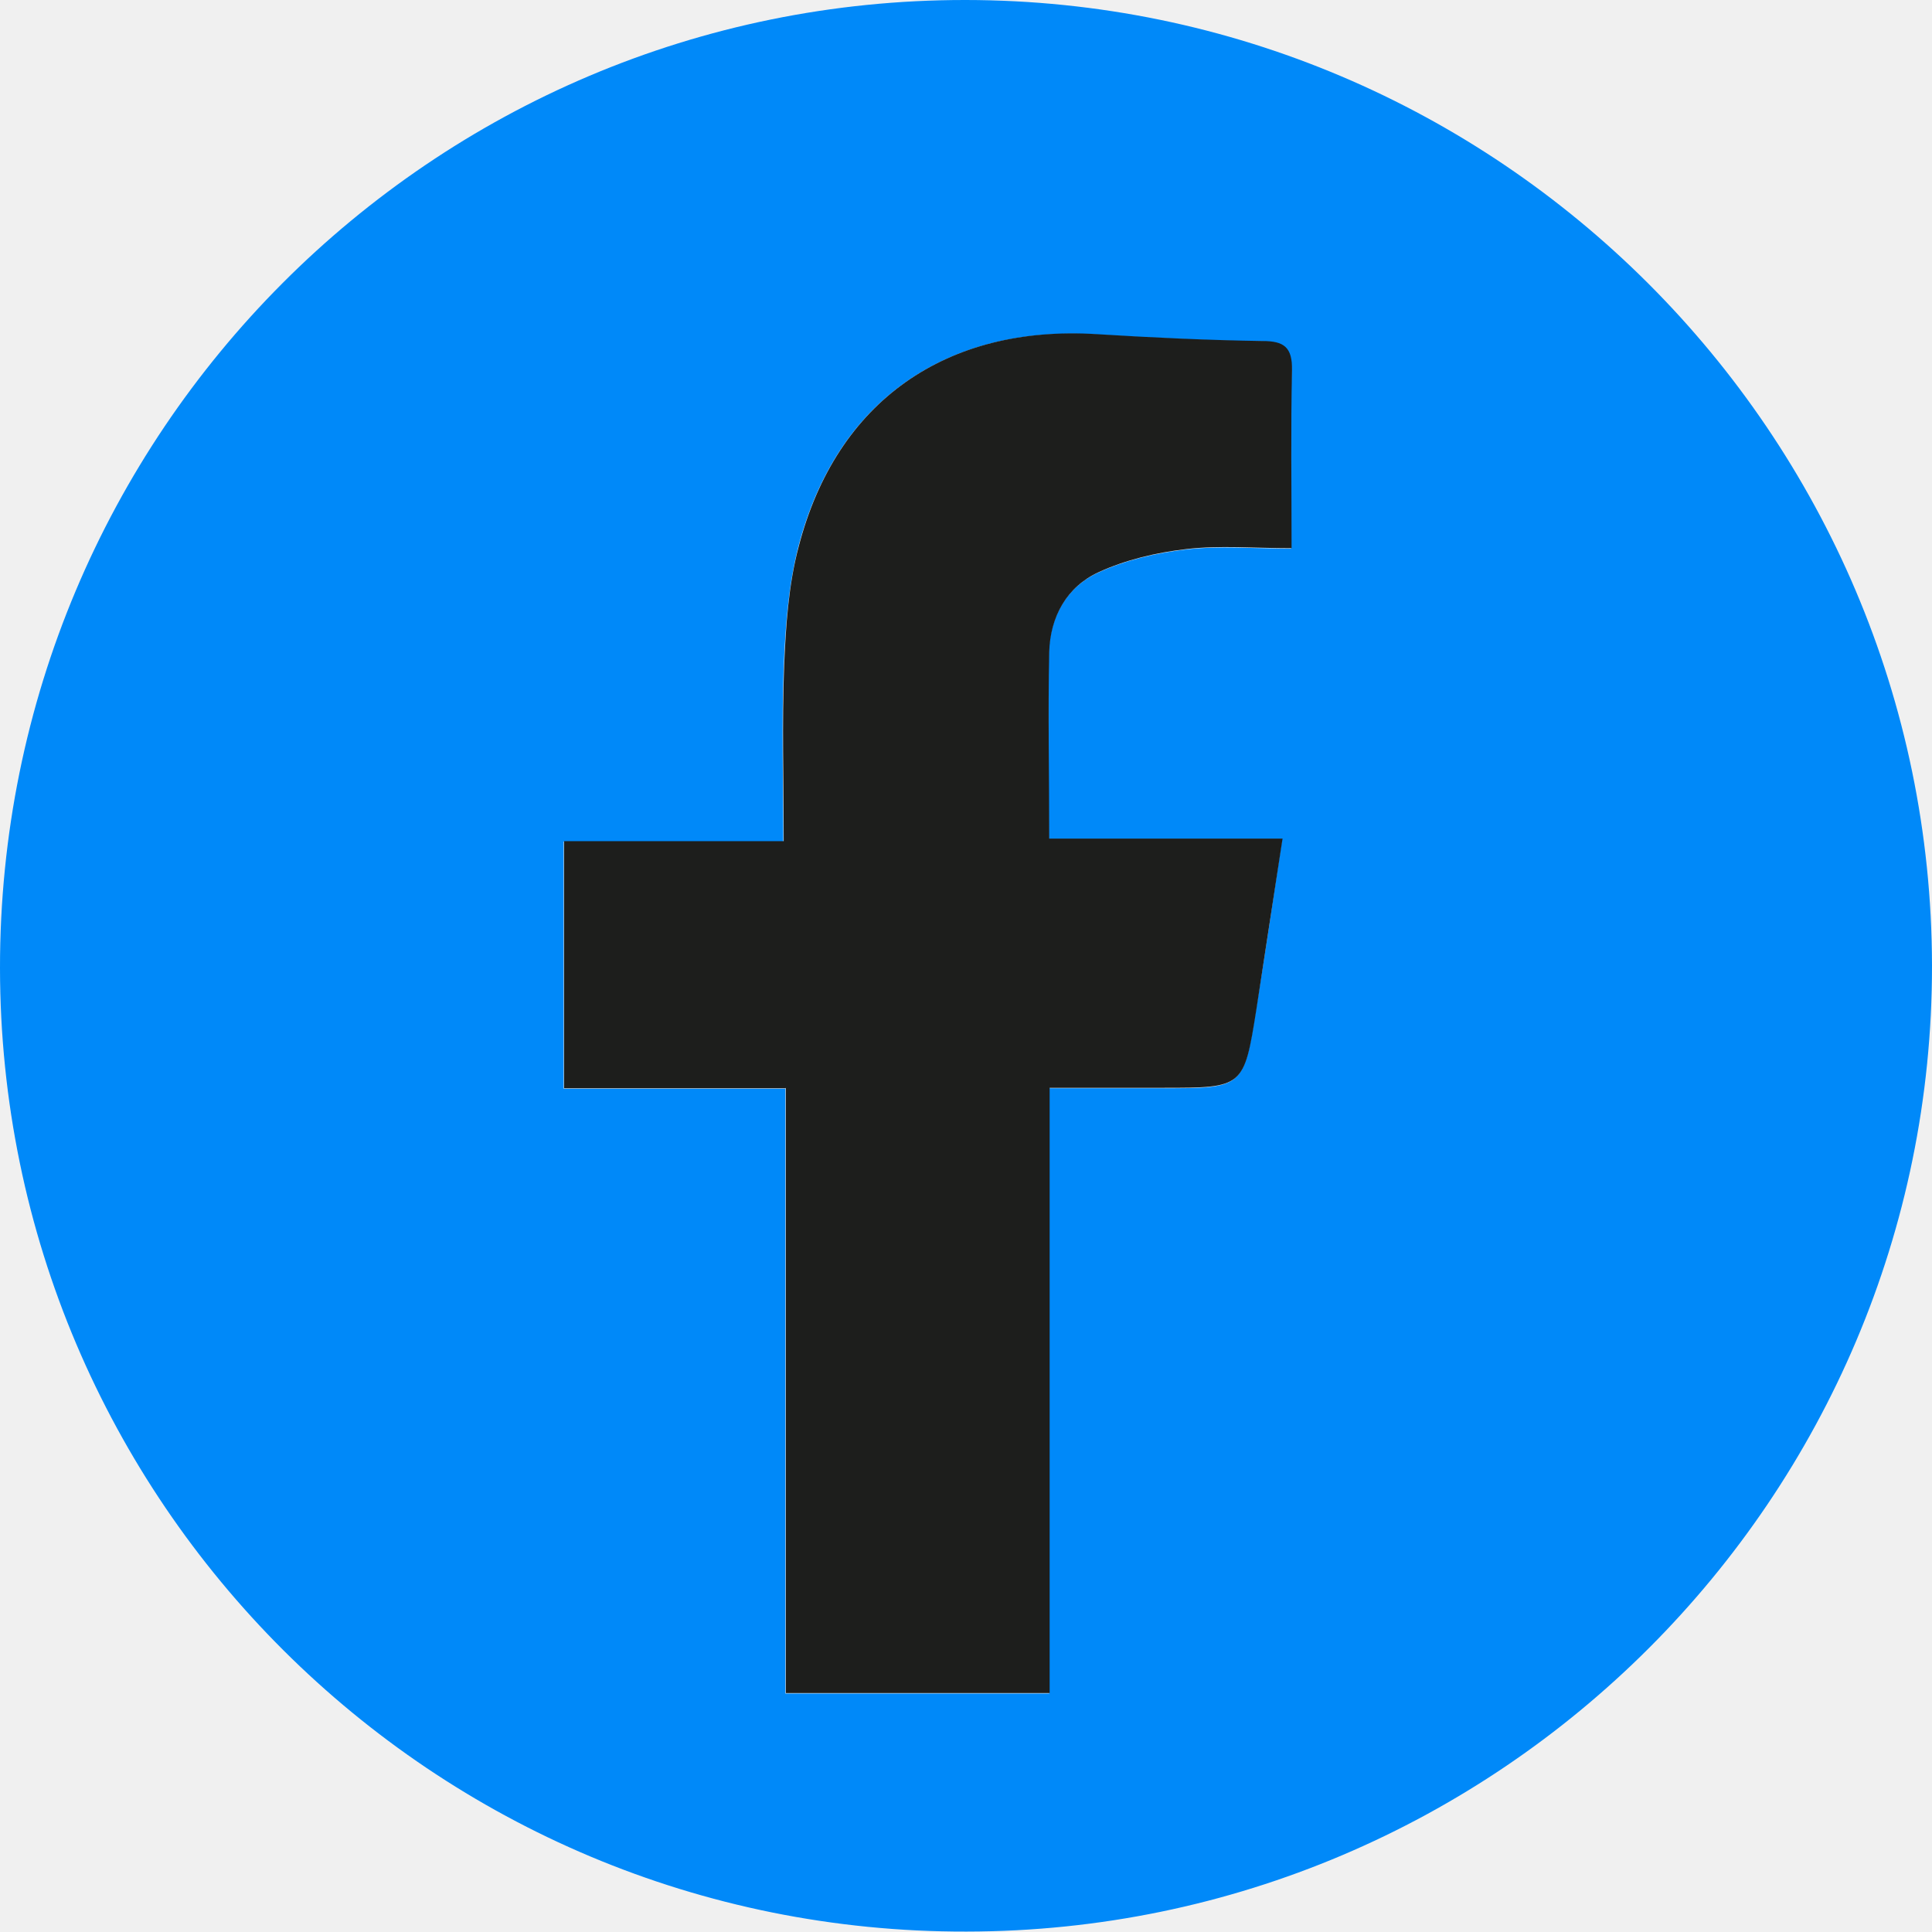
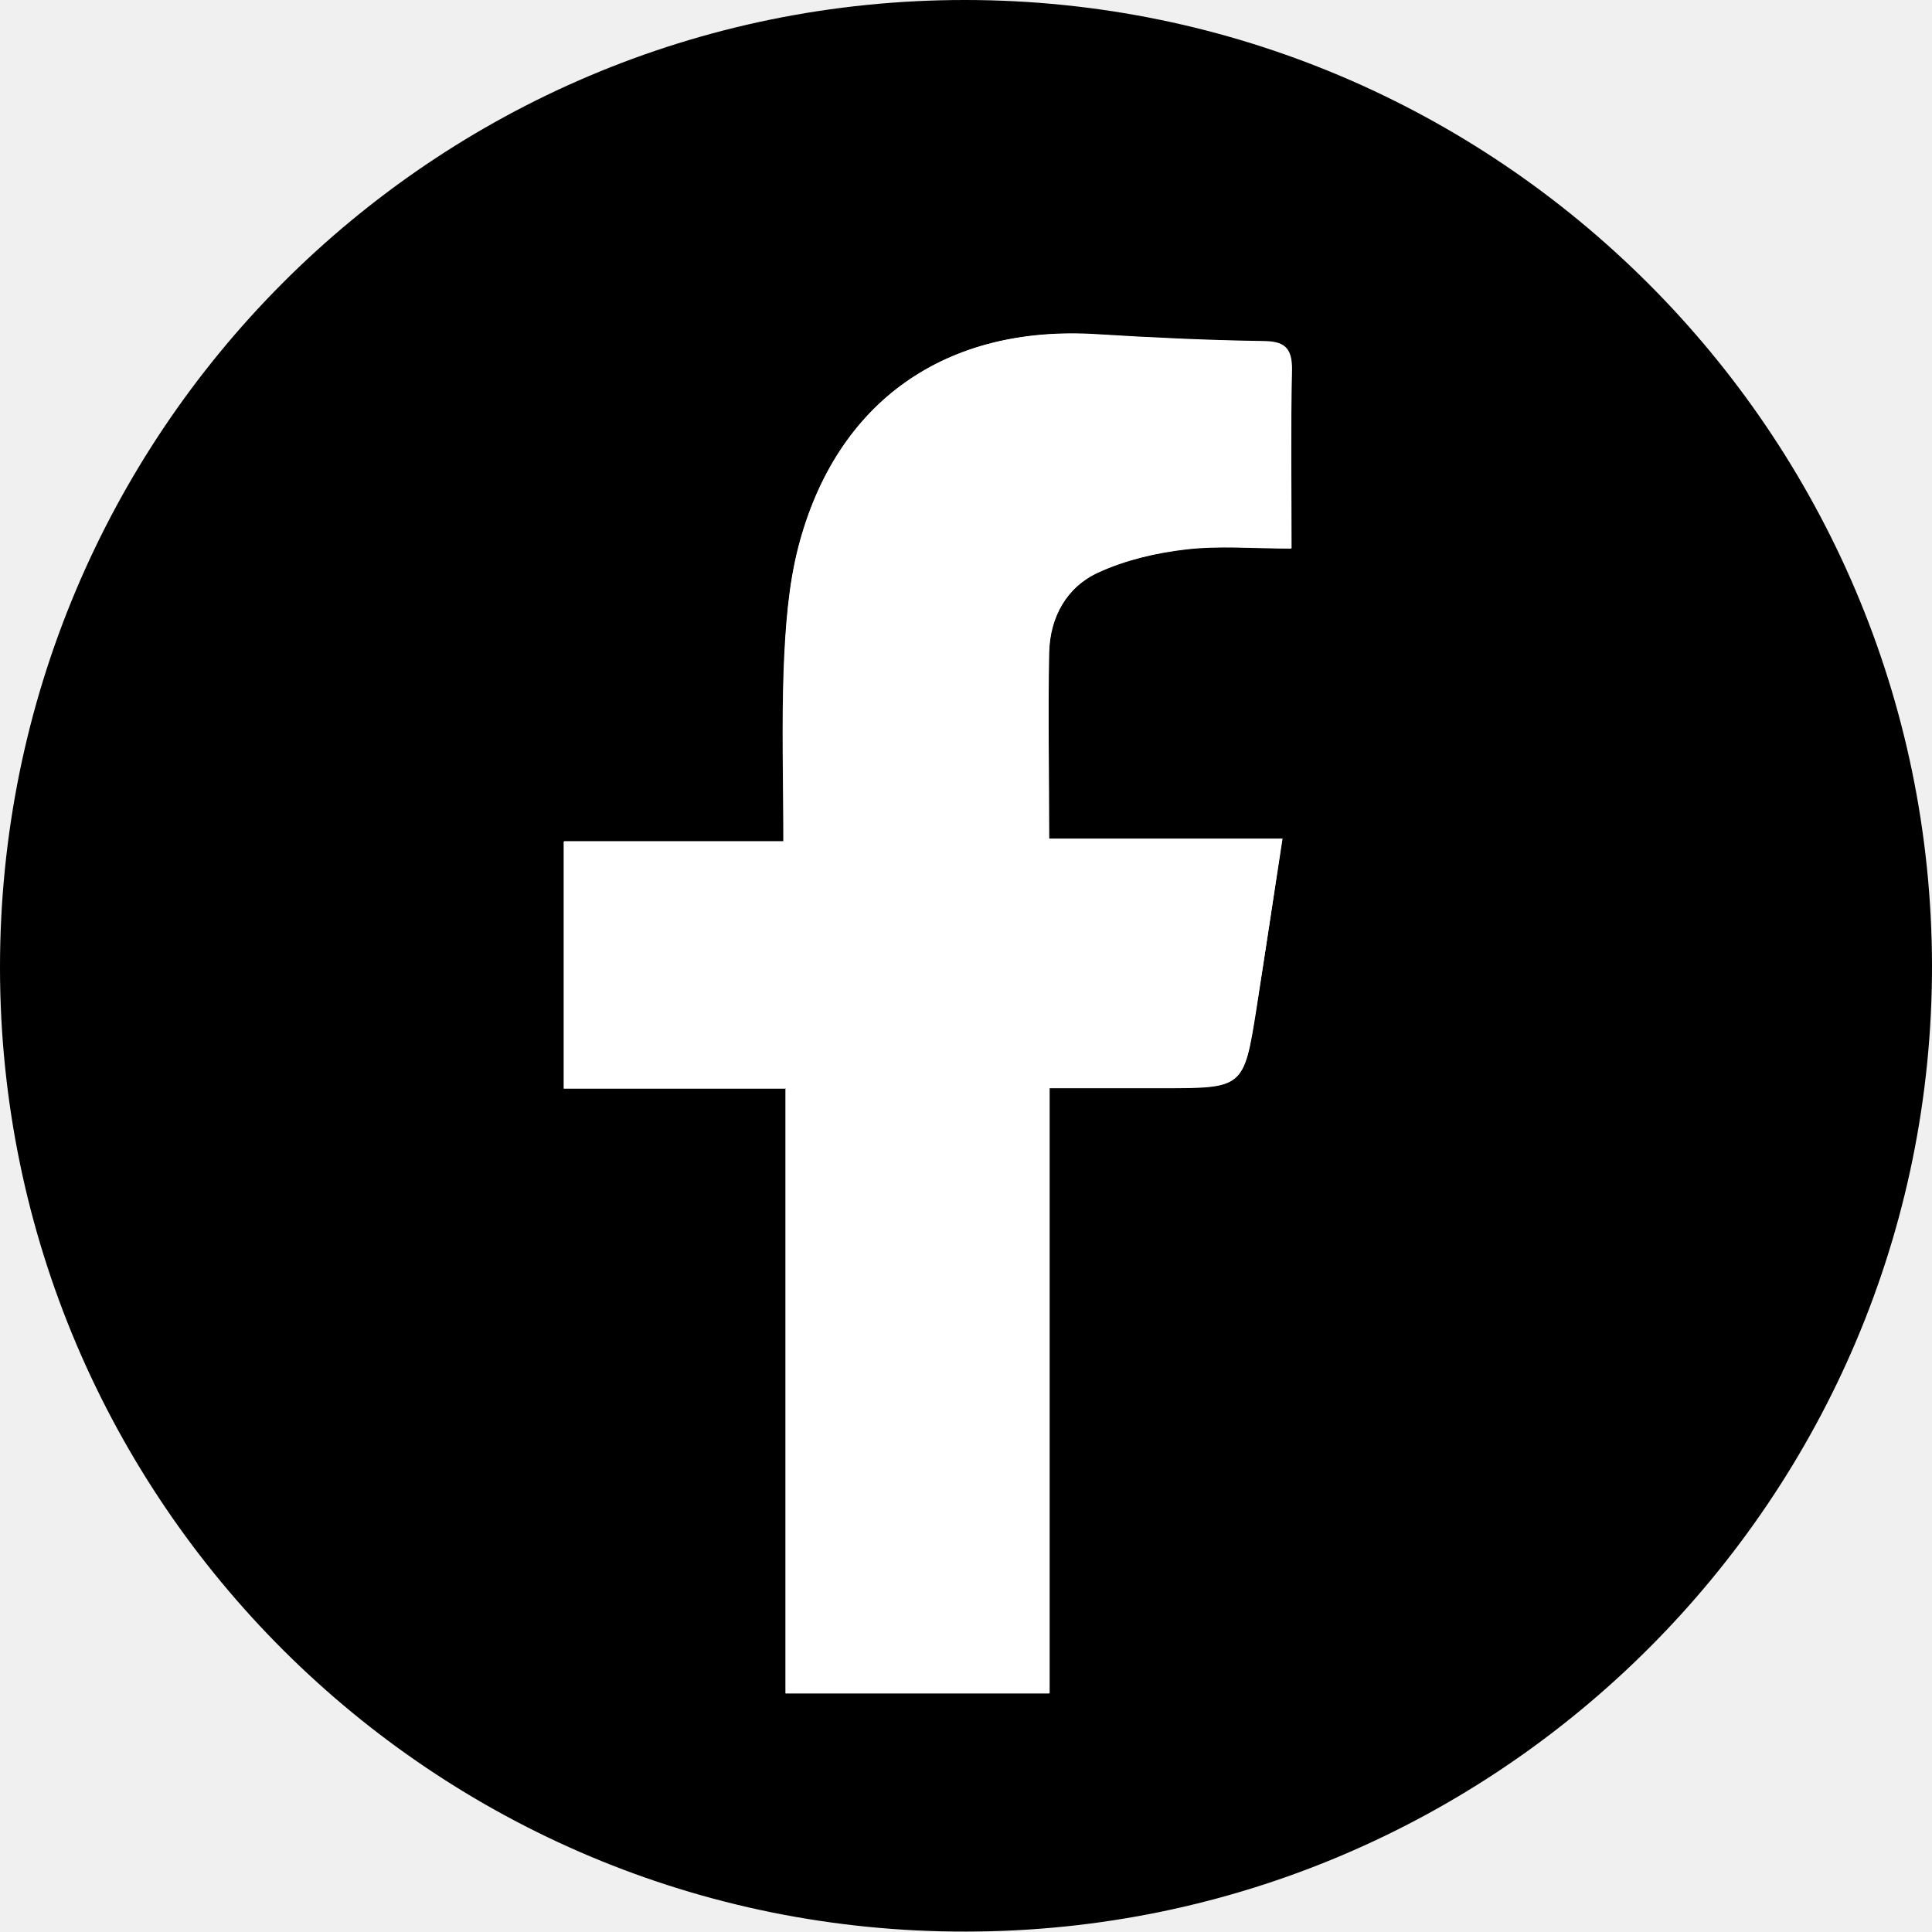
<svg xmlns="http://www.w3.org/2000/svg" id="Laag_1" viewBox="0 0 45.04 45.04">
  <defs>
-     <style>.cls-1{fill:#0089f9;}.cls-2{fill:#1d1e1c;}</style>
+     <style>.cls-1{fill:black;}.cls-2{fill:white;}</style>
  </defs>
  <path class="cls-1" d="M45.04,22.51c.01,12.4-10.09,22.51-22.51,22.52C10.1,45.06,.01,35,0,22.57-.01,10.09,10.07-.01,22.51,0c12.41,.01,22.51,10.1,22.53,22.51Zm-26.73,2.86v14.11h6.15v-14.11c.93,0,1.79,0,2.64,0,1.88,0,1.89,0,2.18-1.83,.21-1.28,.4-2.57,.61-3.98h-5.44c0-1.52-.02-2.93,0-4.34,.02-.83,.41-1.53,1.15-1.87,.63-.29,1.35-.46,2.05-.54,.78-.09,1.57-.02,2.45-.02,0-1.44-.02-2.8,.01-4.15,.01-.53-.18-.67-.69-.68-1.29-.02-2.57-.08-3.86-.16-3.51-.23-6.07,1.56-6.95,4.95-.23,.9-.3,1.85-.34,2.79-.05,1.33-.01,2.66-.01,4.08h-5.12v5.76h5.16Z" />
  <path class="cls-2" d="M18.31,25.37h-5.16v-5.76h5.12c0-1.42-.04-2.75,.01-4.08,.04-.93,.1-1.89,.34-2.79,.88-3.39,3.44-5.17,6.95-4.95,1.28,.08,2.57,.14,3.86,.16,.5,0,.7,.14,.69,.68-.03,1.35-.01,2.71-.01,4.15-.88,0-1.68-.07-2.45,.02-.7,.08-1.42,.25-2.05,.54-.74,.34-1.13,1.04-1.15,1.87-.03,1.41,0,2.82,0,4.34h5.44c-.22,1.41-.41,2.69-.61,3.98-.29,1.83-.3,1.83-2.18,1.83-.86,0-1.72,0-2.64,0v14.11h-6.15v-14.11Z" />
</svg>
